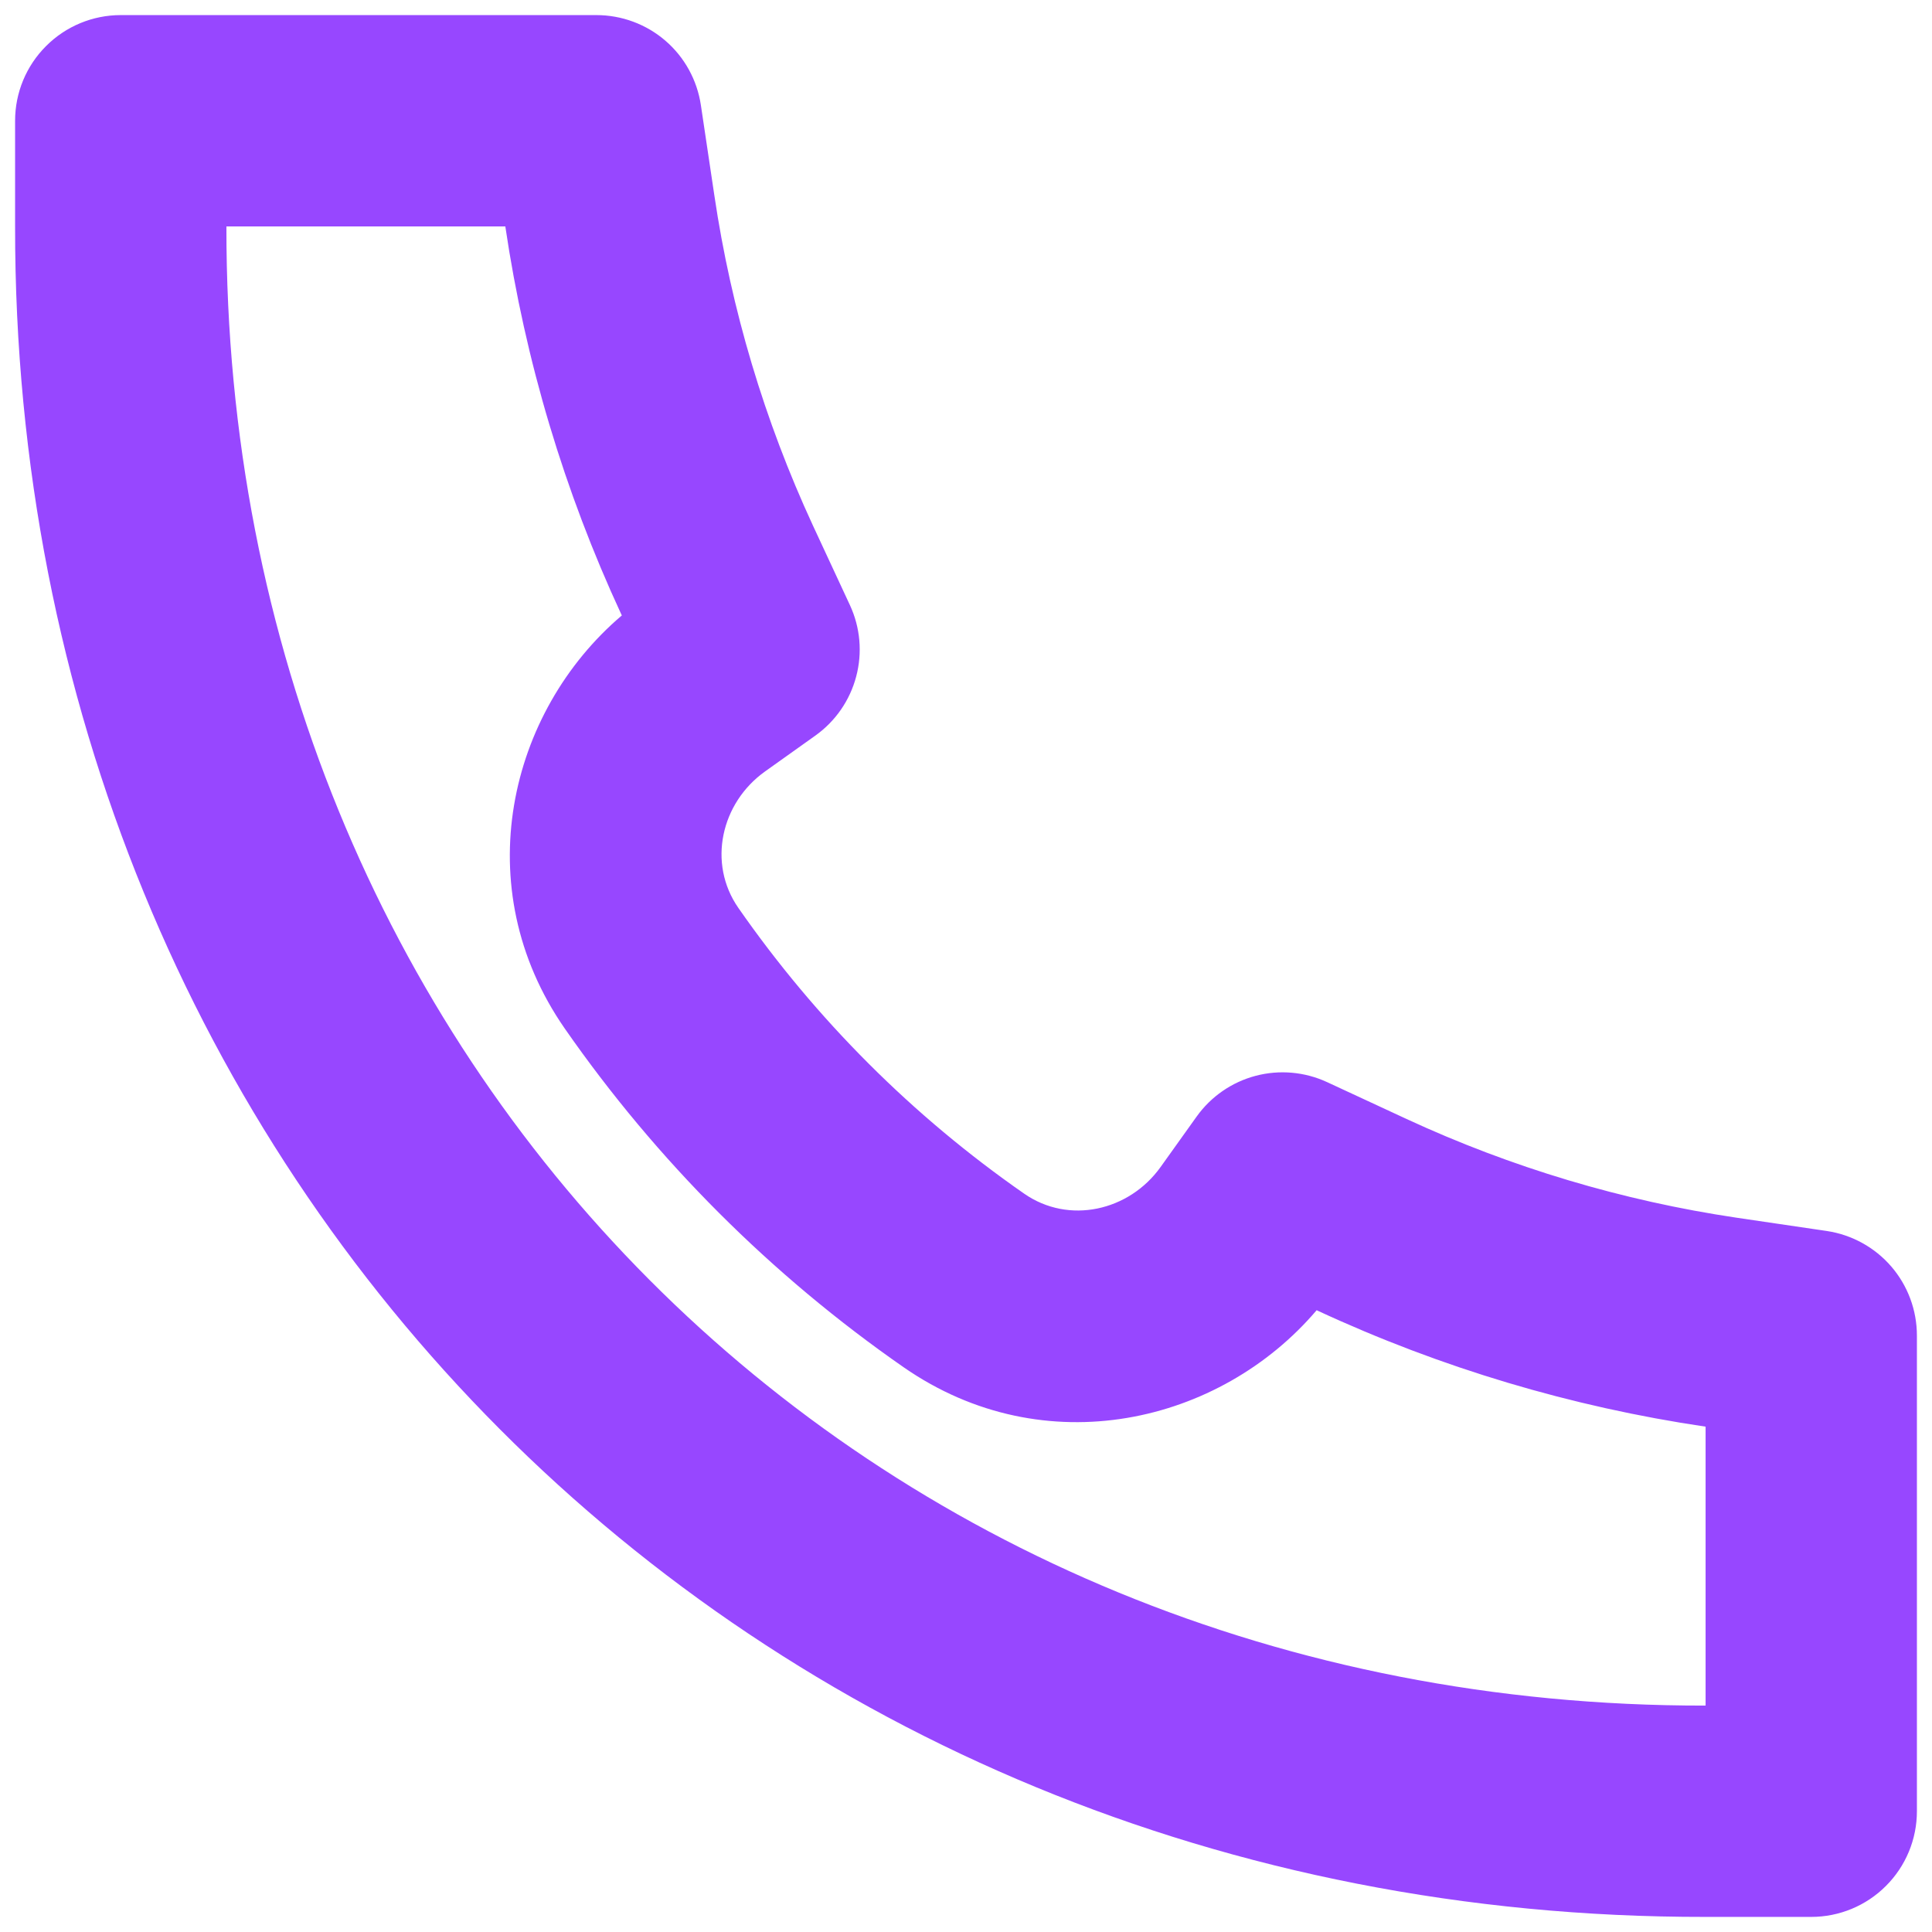
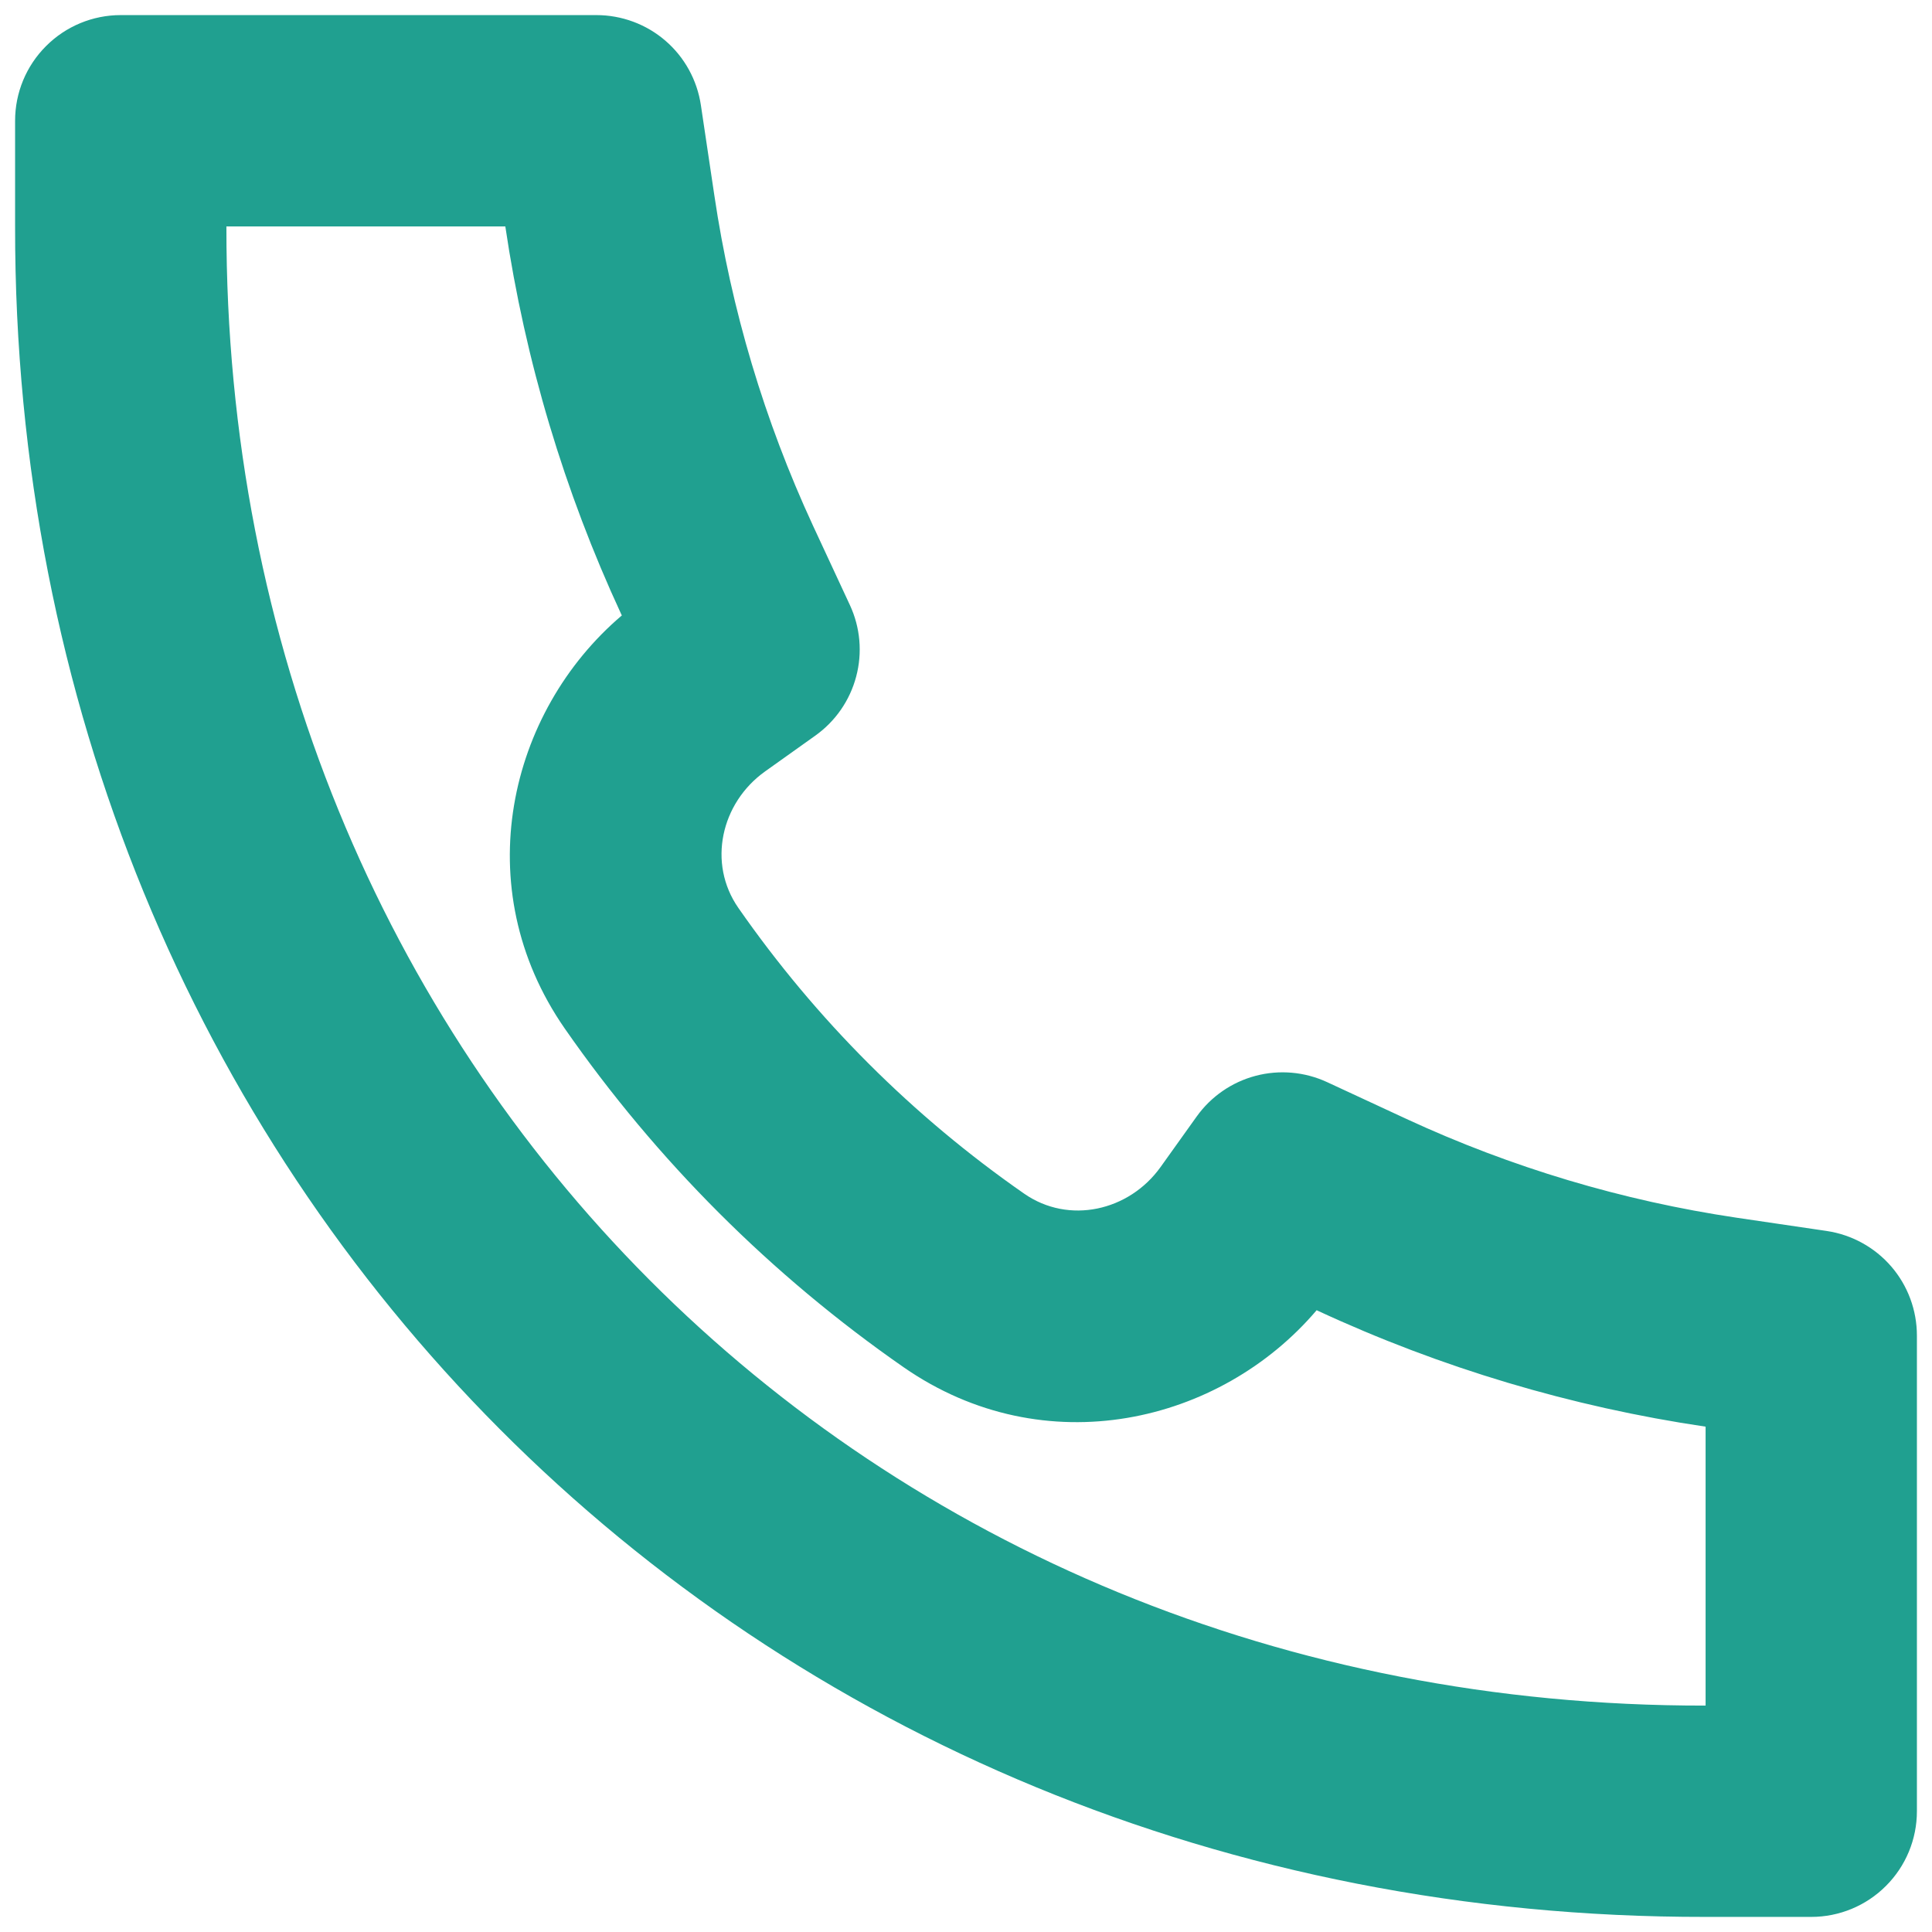
- <svg xmlns="http://www.w3.org/2000/svg" width="32" height="32" viewBox="0 0 32 32" fill="none">
-   <path d="M10.299 10.194C8.421 11.79 7.733 14.7 9.353 17.034C10.876 19.224 12.777 21.124 14.967 22.646C17.302 24.267 20.212 23.579 21.808 21.701L21.826 21.71C23.864 22.655 26.028 23.302 28.25 23.63V28.25H28.243C14.289 28.269 3.734 17.594 3.75 3.757V3.75H8.37V3.752C8.699 5.974 9.346 8.137 10.29 10.174L10.299 10.192V10.194ZM28.25 31.75H30C30.464 31.75 30.909 31.566 31.237 31.237C31.566 30.909 31.75 30.464 31.75 30V22.122C31.75 21.702 31.6 21.296 31.326 20.978C31.052 20.66 30.672 20.451 30.257 20.389L28.763 20.169C26.872 19.888 25.032 19.337 23.297 18.534L21.98 17.923C21.61 17.752 21.191 17.715 20.797 17.819C20.403 17.923 20.057 18.162 19.82 18.494L19.224 19.328C18.7 20.062 17.701 20.284 16.964 19.771C15.117 18.487 13.514 16.884 12.229 15.037C11.716 14.299 11.94 13.3 12.671 12.778L13.506 12.183C13.838 11.946 14.077 11.6 14.181 11.206C14.286 10.811 14.249 10.392 14.077 10.022L13.464 8.703C12.662 6.968 12.112 5.128 11.832 3.237L11.609 1.743C11.547 1.327 11.339 0.948 11.021 0.674C10.703 0.4 10.297 0.25 9.877 0.25H2C1.536 0.25 1.091 0.434 0.763 0.763C0.434 1.091 0.25 1.536 0.25 2V3.752C0.232 19.514 12.342 31.773 28.248 31.75H28.25Z" fill="#9747FF" />
+ <svg xmlns="http://www.w3.org/2000/svg" width="32" height="32" viewBox="0 0 32 32" fill="#20a090">
+   <path d="M10.299 10.194C8.421 11.79 7.733 14.7 9.353 17.034C10.876 19.224 12.777 21.124 14.967 22.646C17.302 24.267 20.212 23.579 21.808 21.701L21.826 21.71C23.864 22.655 26.028 23.302 28.25 23.63V28.25H28.243C14.289 28.269 3.734 17.594 3.75 3.757V3.75H8.37V3.752C8.699 5.974 9.346 8.137 10.29 10.174L10.299 10.192V10.194ZM28.25 31.75H30C30.464 31.75 30.909 31.566 31.237 31.237C31.566 30.909 31.75 30.464 31.75 30V22.122C31.75 21.702 31.6 21.296 31.326 20.978C31.052 20.66 30.672 20.451 30.257 20.389L28.763 20.169C26.872 19.888 25.032 19.337 23.297 18.534L21.98 17.923C21.61 17.752 21.191 17.715 20.797 17.819C20.403 17.923 20.057 18.162 19.82 18.494L19.224 19.328C18.7 20.062 17.701 20.284 16.964 19.771C15.117 18.487 13.514 16.884 12.229 15.037C11.716 14.299 11.94 13.3 12.671 12.778L13.506 12.183C13.838 11.946 14.077 11.6 14.181 11.206C14.286 10.811 14.249 10.392 14.077 10.022L13.464 8.703C12.662 6.968 12.112 5.128 11.832 3.237L11.609 1.743C11.547 1.327 11.339 0.948 11.021 0.674C10.703 0.4 10.297 0.25 9.877 0.25H2C1.536 0.25 1.091 0.434 0.763 0.763C0.434 1.091 0.25 1.536 0.25 2V3.752C0.232 19.514 12.342 31.773 28.248 31.75H28.25Z" fill="#20a090" />
</svg>
